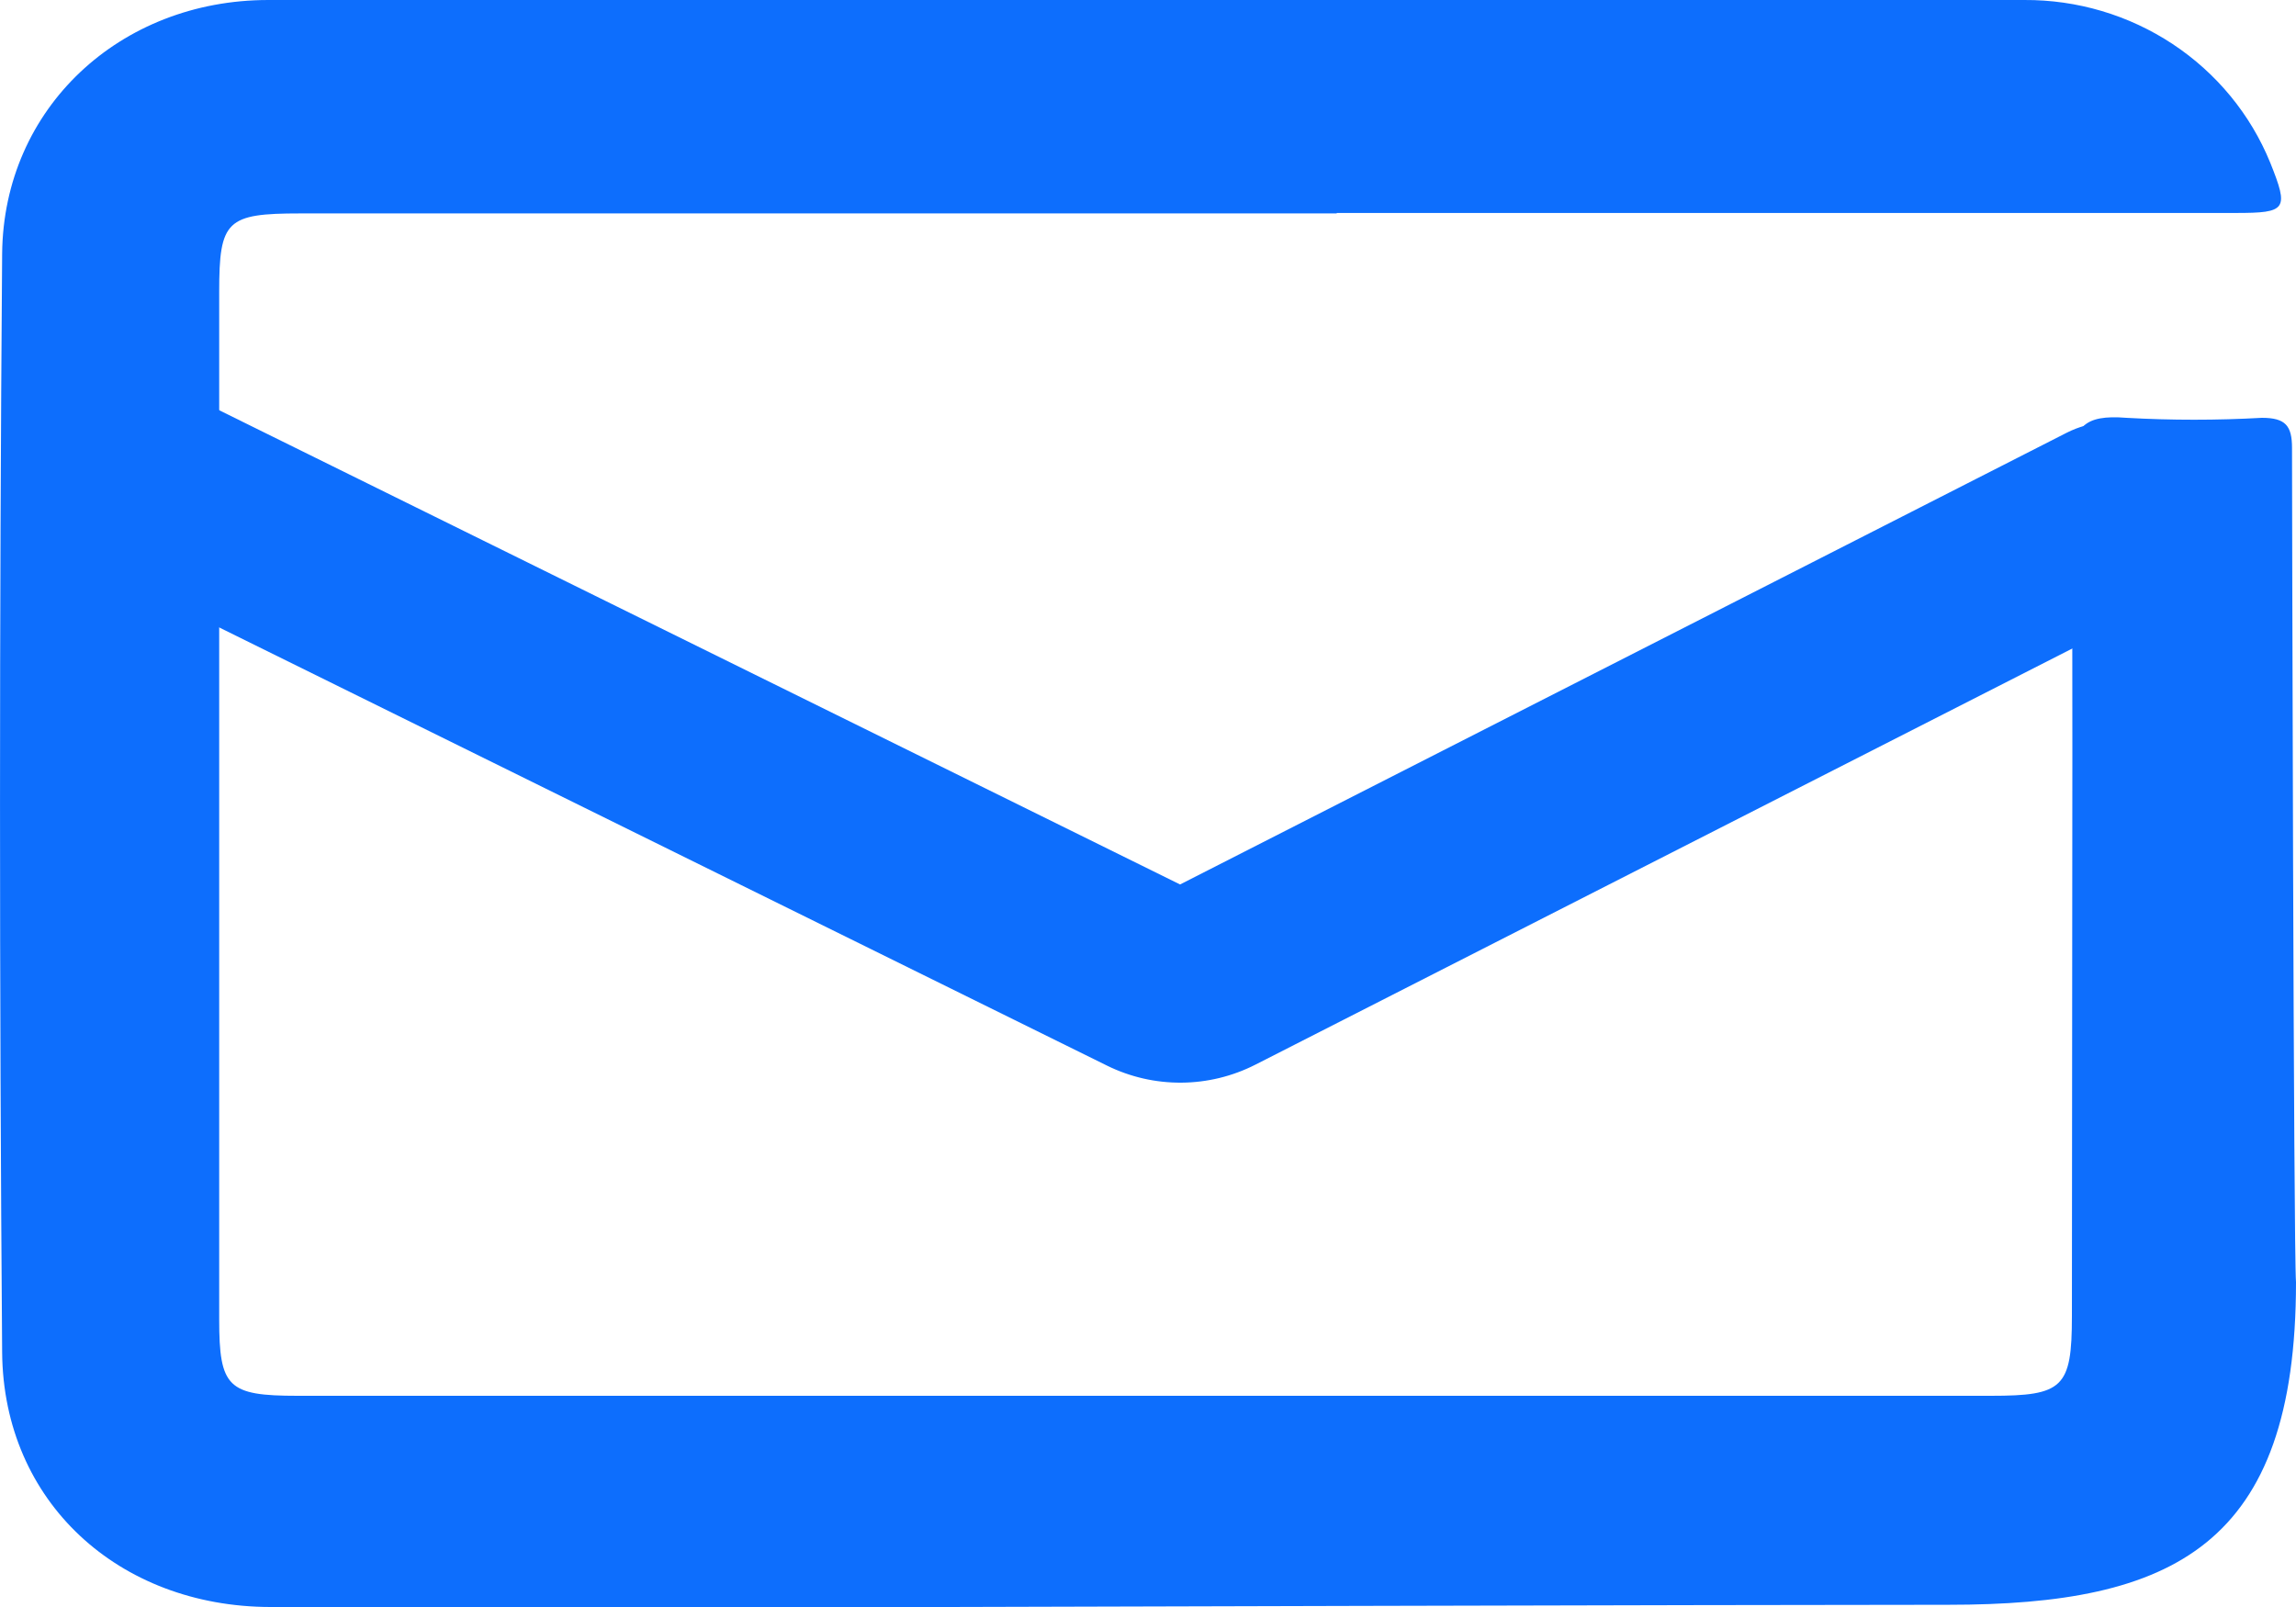
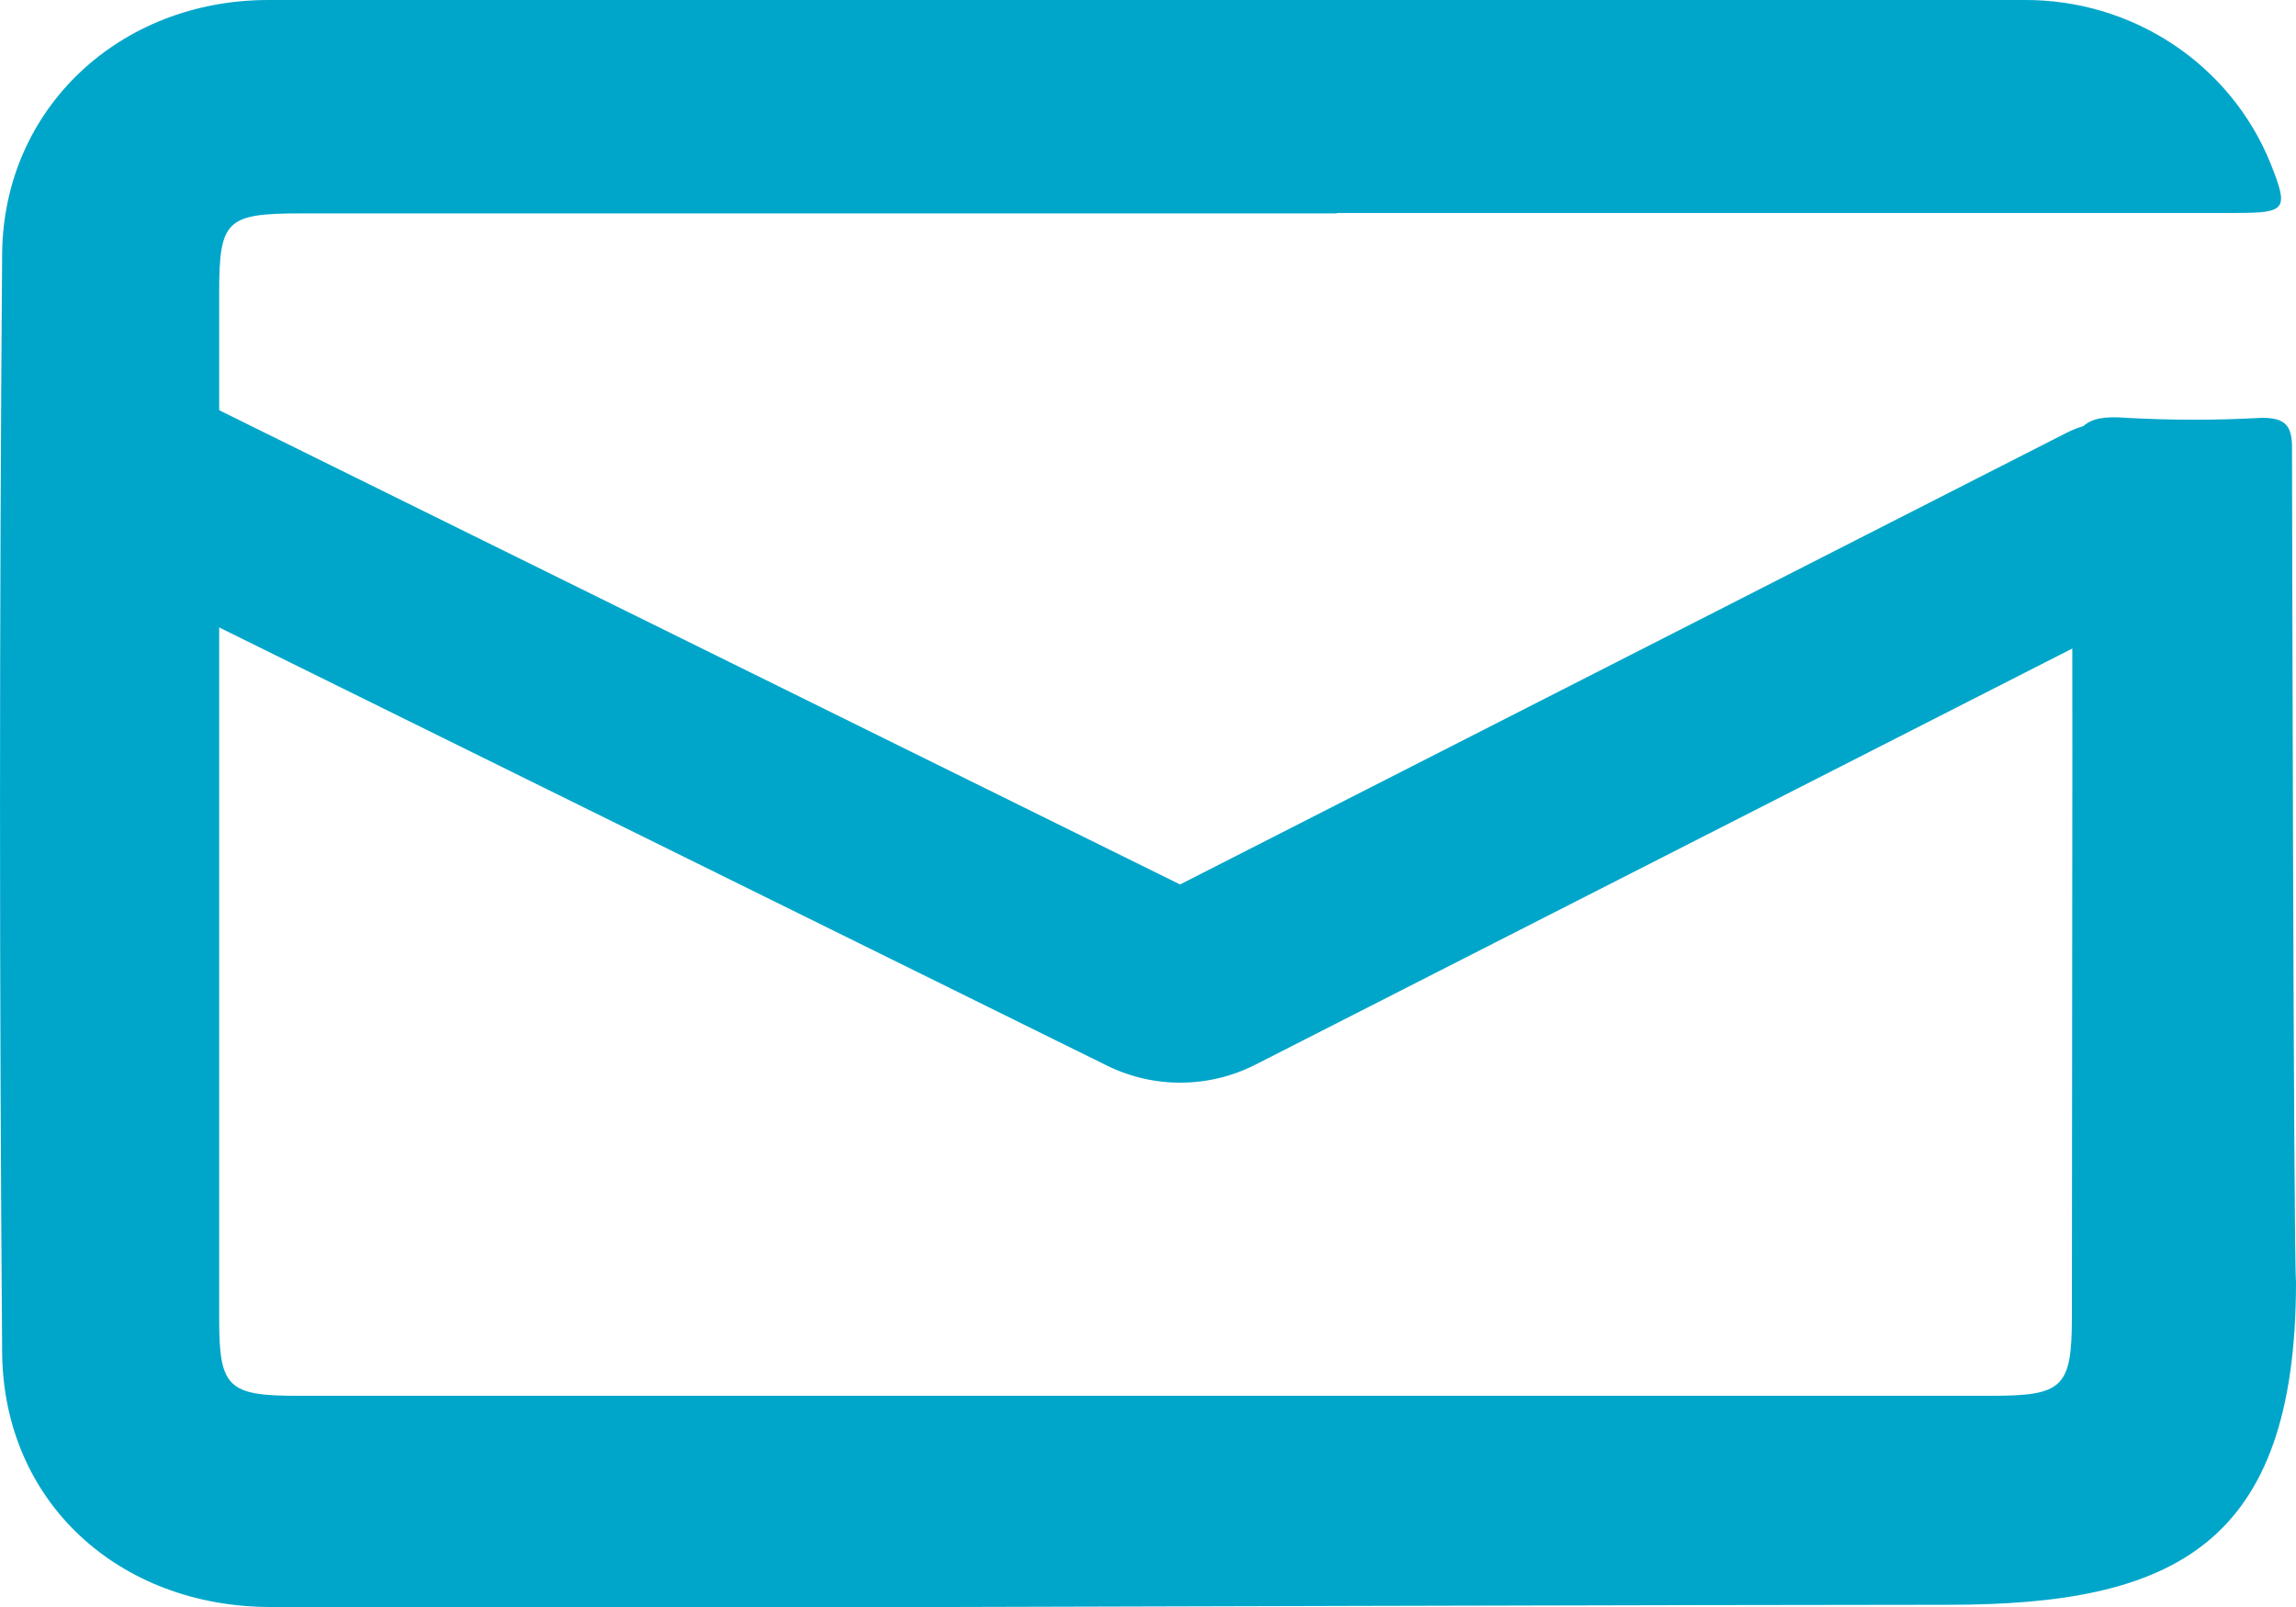
<svg xmlns="http://www.w3.org/2000/svg" width="30" height="21" viewBox="0 0 30 21" fill="none">
-   <path fill-rule="evenodd" clip-rule="evenodd" d="M17.466 2.789H3.923C2.96 2.789 2.864 2.88 2.864 3.813V17.241C2.864 18.131 2.978 18.24 3.888 18.24H26.014C26.956 18.24 27.072 18.136 27.072 17.2C27.072 15.97 27.073 14.741 27.075 13.511C27.078 11.052 27.081 8.593 27.072 6.134C27.072 5.572 27.233 5.416 27.784 5.46C28.373 5.493 28.964 5.493 29.554 5.46C29.864 5.46 29.948 5.564 29.948 5.855C29.948 6.17 29.968 16.376 30 16.755C30 20.205 28.389 20.971 25.459 20.971C22.528 20.971 12.393 21 12.393 21H3.529C1.552 20.995 0.044 19.627 0.028 17.673C-0.009 12.887 -0.009 8.1 0.028 3.314C0.046 1.413 1.568 4.97432e-05 3.505 4.97432e-05H26.45C27.141 -0.004 27.816 0.197 28.389 0.576C28.962 0.955 29.406 1.495 29.663 2.125C29.909 2.739 29.88 2.783 29.213 2.783H17.466V2.789Z" fill="#0d6efd" />
-   <path fill-rule="evenodd" clip-rule="evenodd" d="M14.464 13.925L1.139 7.348L2.289 5.077L15.419 11.558L27.002 5.656C27.624 5.339 28.385 5.582 28.708 6.2V6.2C29.036 6.828 28.789 7.603 28.158 7.924L16.405 13.912C15.797 14.222 15.076 14.227 14.464 13.925Z" fill="#0d6efd" />
+   <path fill-rule="evenodd" clip-rule="evenodd" d="M17.466 2.789H3.923C2.96 2.789 2.864 2.88 2.864 3.813V17.241C2.864 18.131 2.978 18.24 3.888 18.24H26.014C26.956 18.24 27.072 18.136 27.072 17.2C27.072 15.97 27.073 14.741 27.075 13.511C27.078 11.052 27.081 8.593 27.072 6.134C27.072 5.572 27.233 5.416 27.784 5.46C28.373 5.493 28.964 5.493 29.554 5.46C29.864 5.46 29.948 5.564 29.948 5.855C29.948 6.17 29.968 16.376 30 16.755C30 20.205 28.389 20.971 25.459 20.971C22.528 20.971 12.393 21 12.393 21H3.529C1.552 20.995 0.044 19.627 0.028 17.673C-0.009 12.887 -0.009 8.1 0.028 3.314C0.046 1.413 1.568 4.97432e-05 3.505 4.97432e-05H26.45C27.141 -0.004 27.816 0.197 28.389 0.576C28.962 0.955 29.406 1.495 29.663 2.125C29.909 2.739 29.88 2.783 29.213 2.783H17.466V2.789Z" fill="#00A6CA" />
+   <path fill-rule="evenodd" clip-rule="evenodd" d="M14.464 13.925L1.139 7.348L2.289 5.077L15.419 11.558L27.002 5.656C27.624 5.339 28.385 5.582 28.708 6.2V6.2C29.036 6.828 28.789 7.603 28.158 7.924L16.405 13.912C15.797 14.222 15.076 14.227 14.464 13.925Z" fill="#00A6CA" />
</svg>
